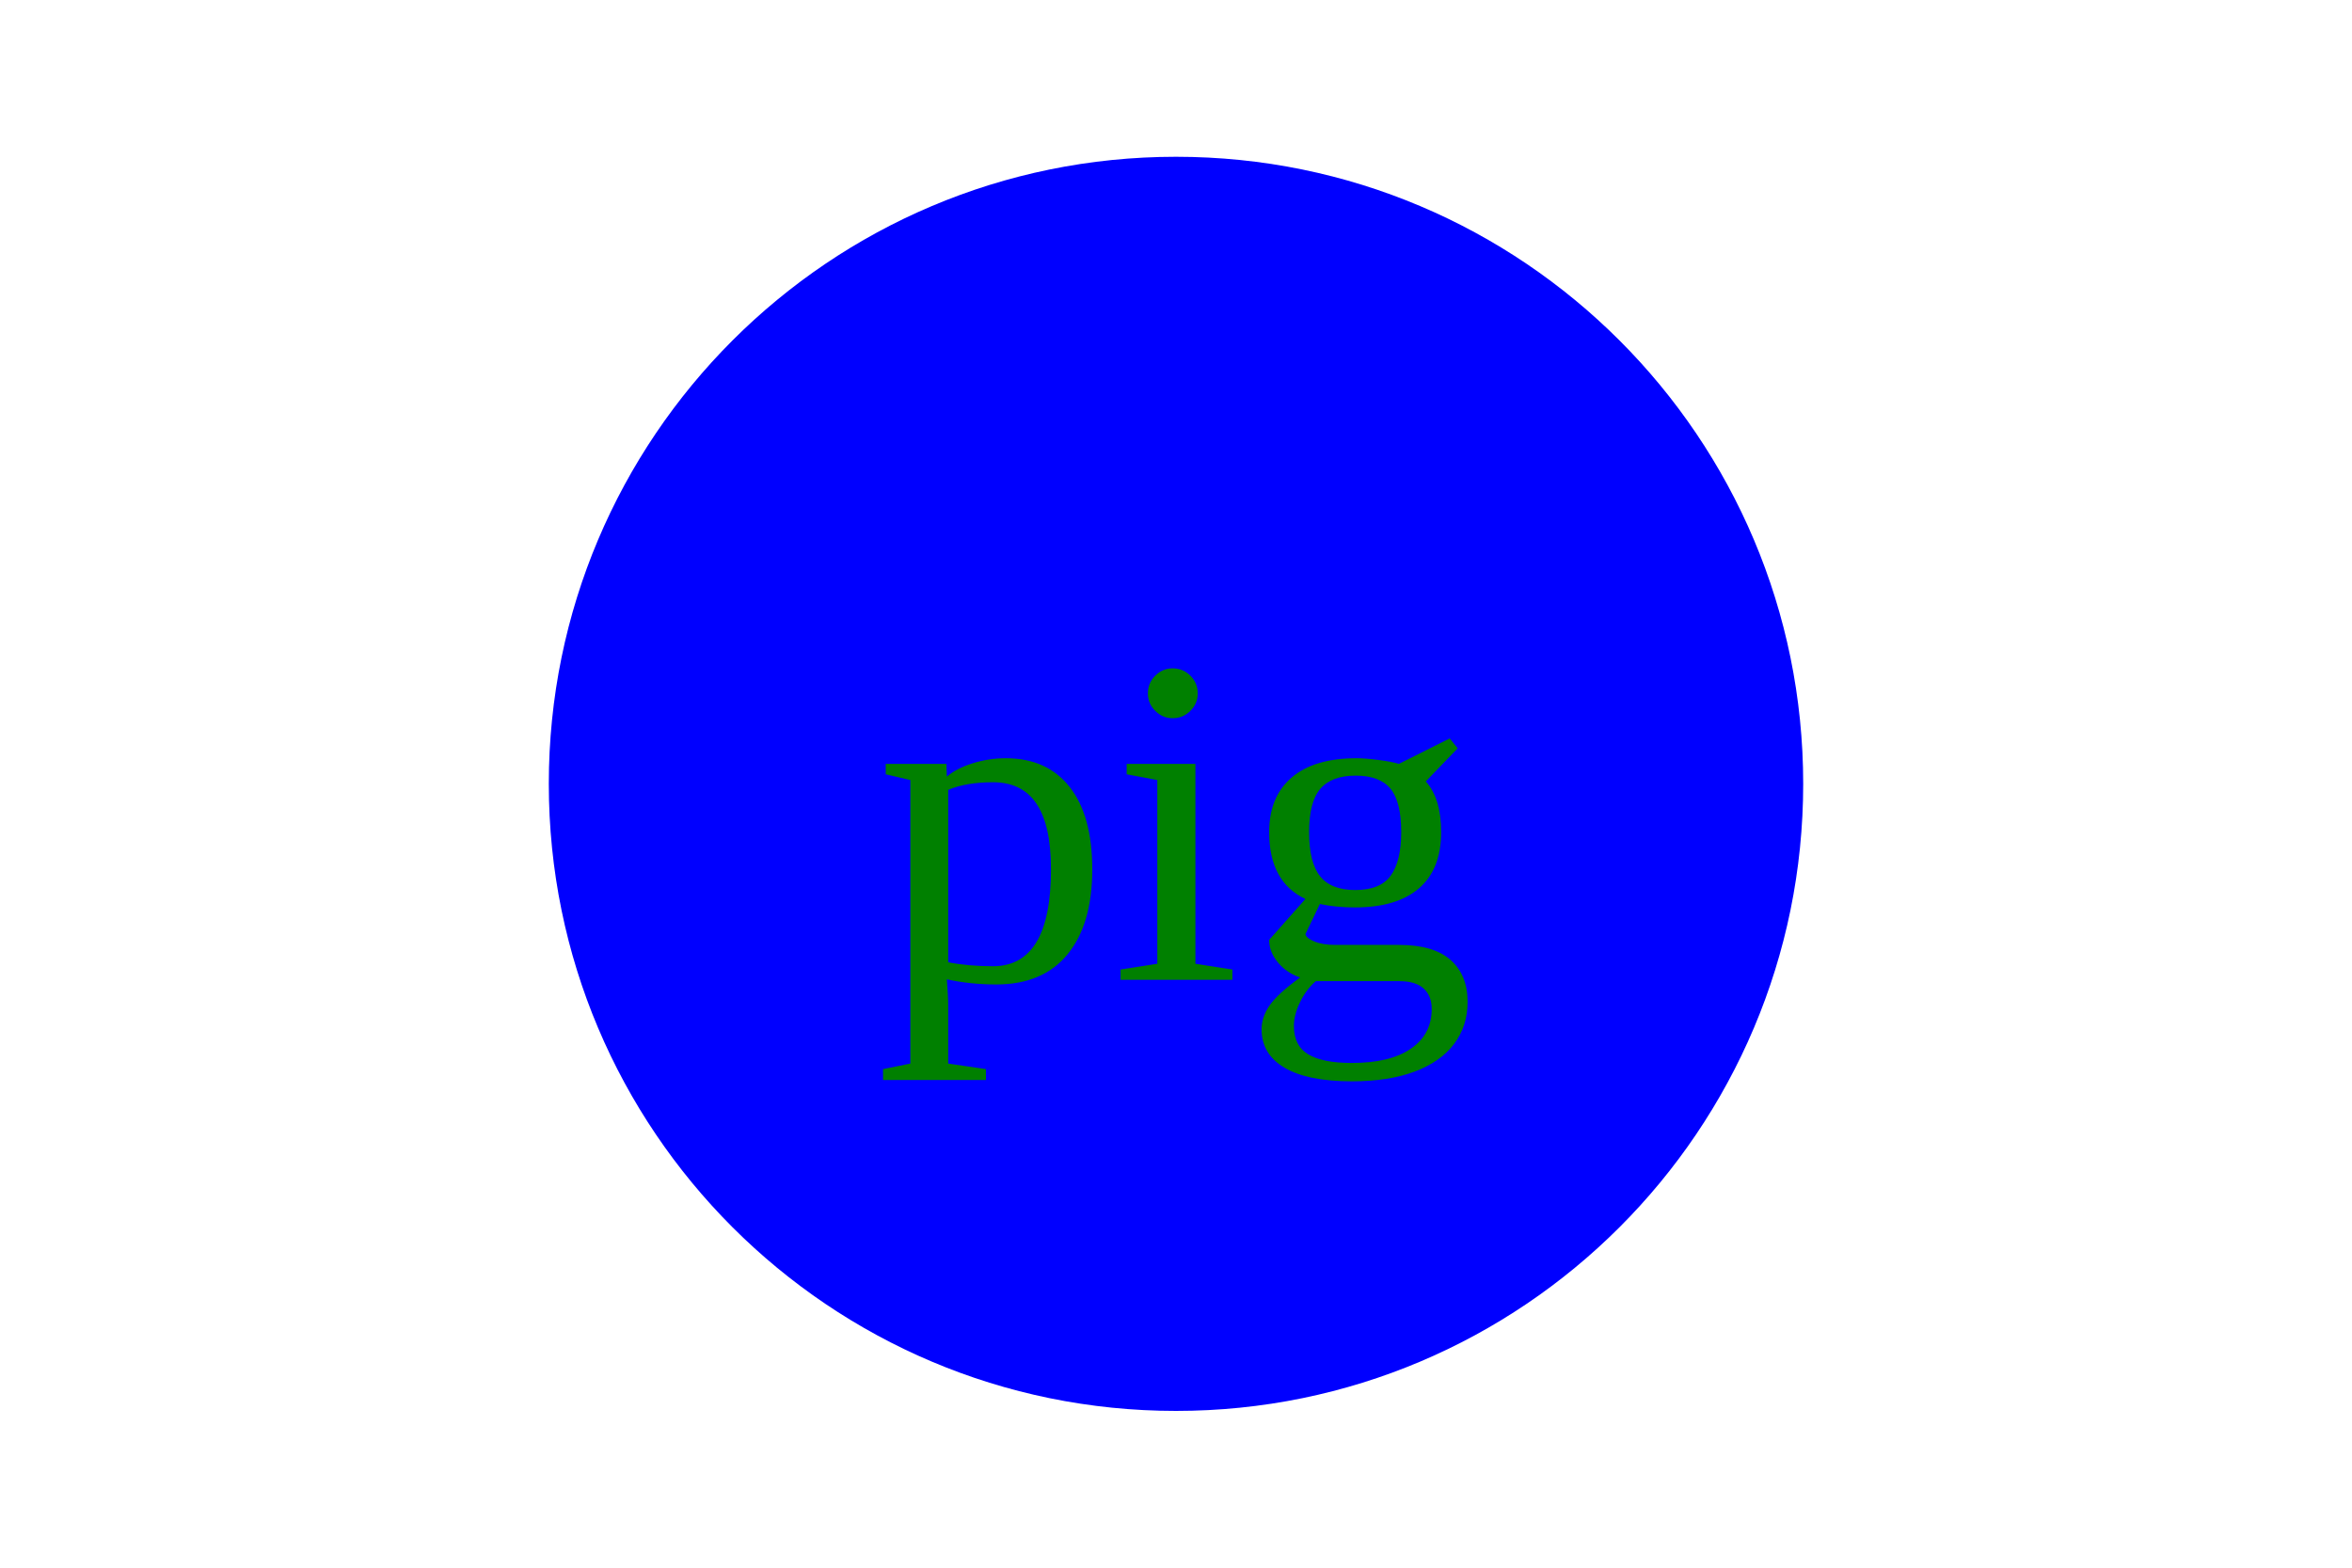
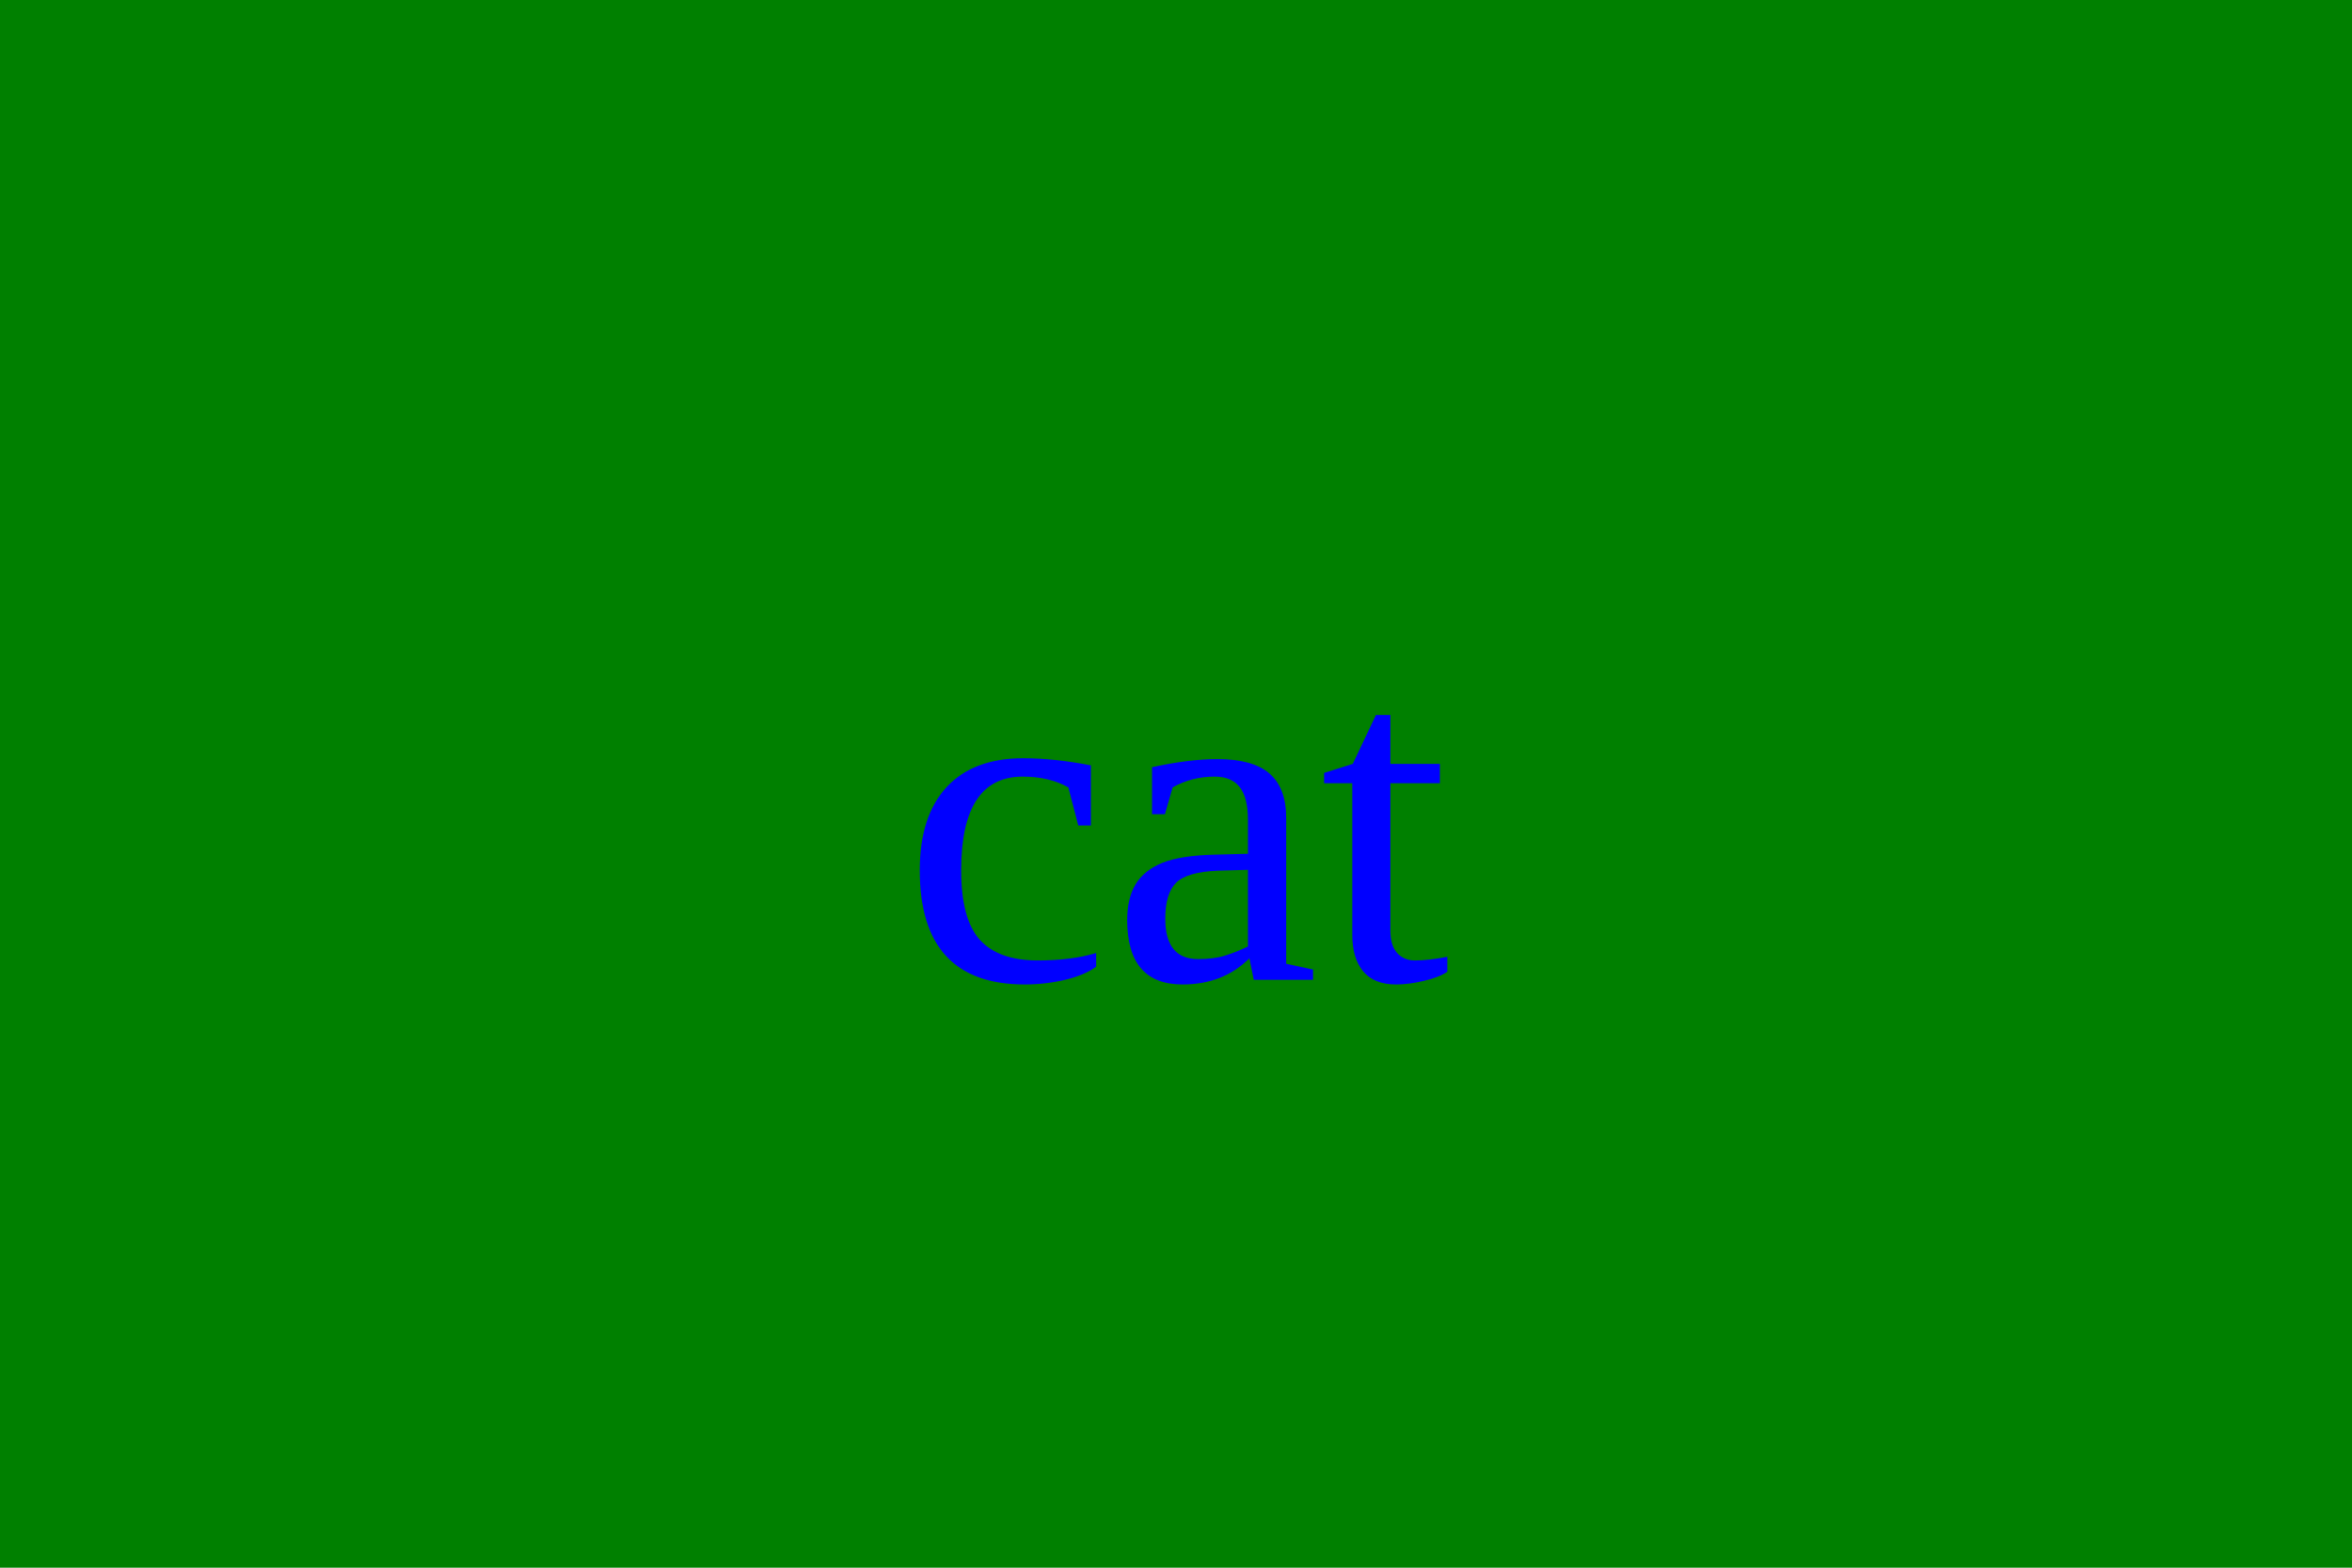
<svg xmlns="http://www.w3.org/2000/svg" version="1.1" width="300" height="200">
-   <circle cx="150" cy="100" r="80" fill="blue" />
-   <text x="150" y="125" font-size="60" text-anchor="middle" fill="green ">pig </text>
+   <rect width="100%" height="100%" fill="green" />
+   <text x="150" y="125" font-size="60" text-anchor="middle" fill="blue">cat</text>
</svg>
